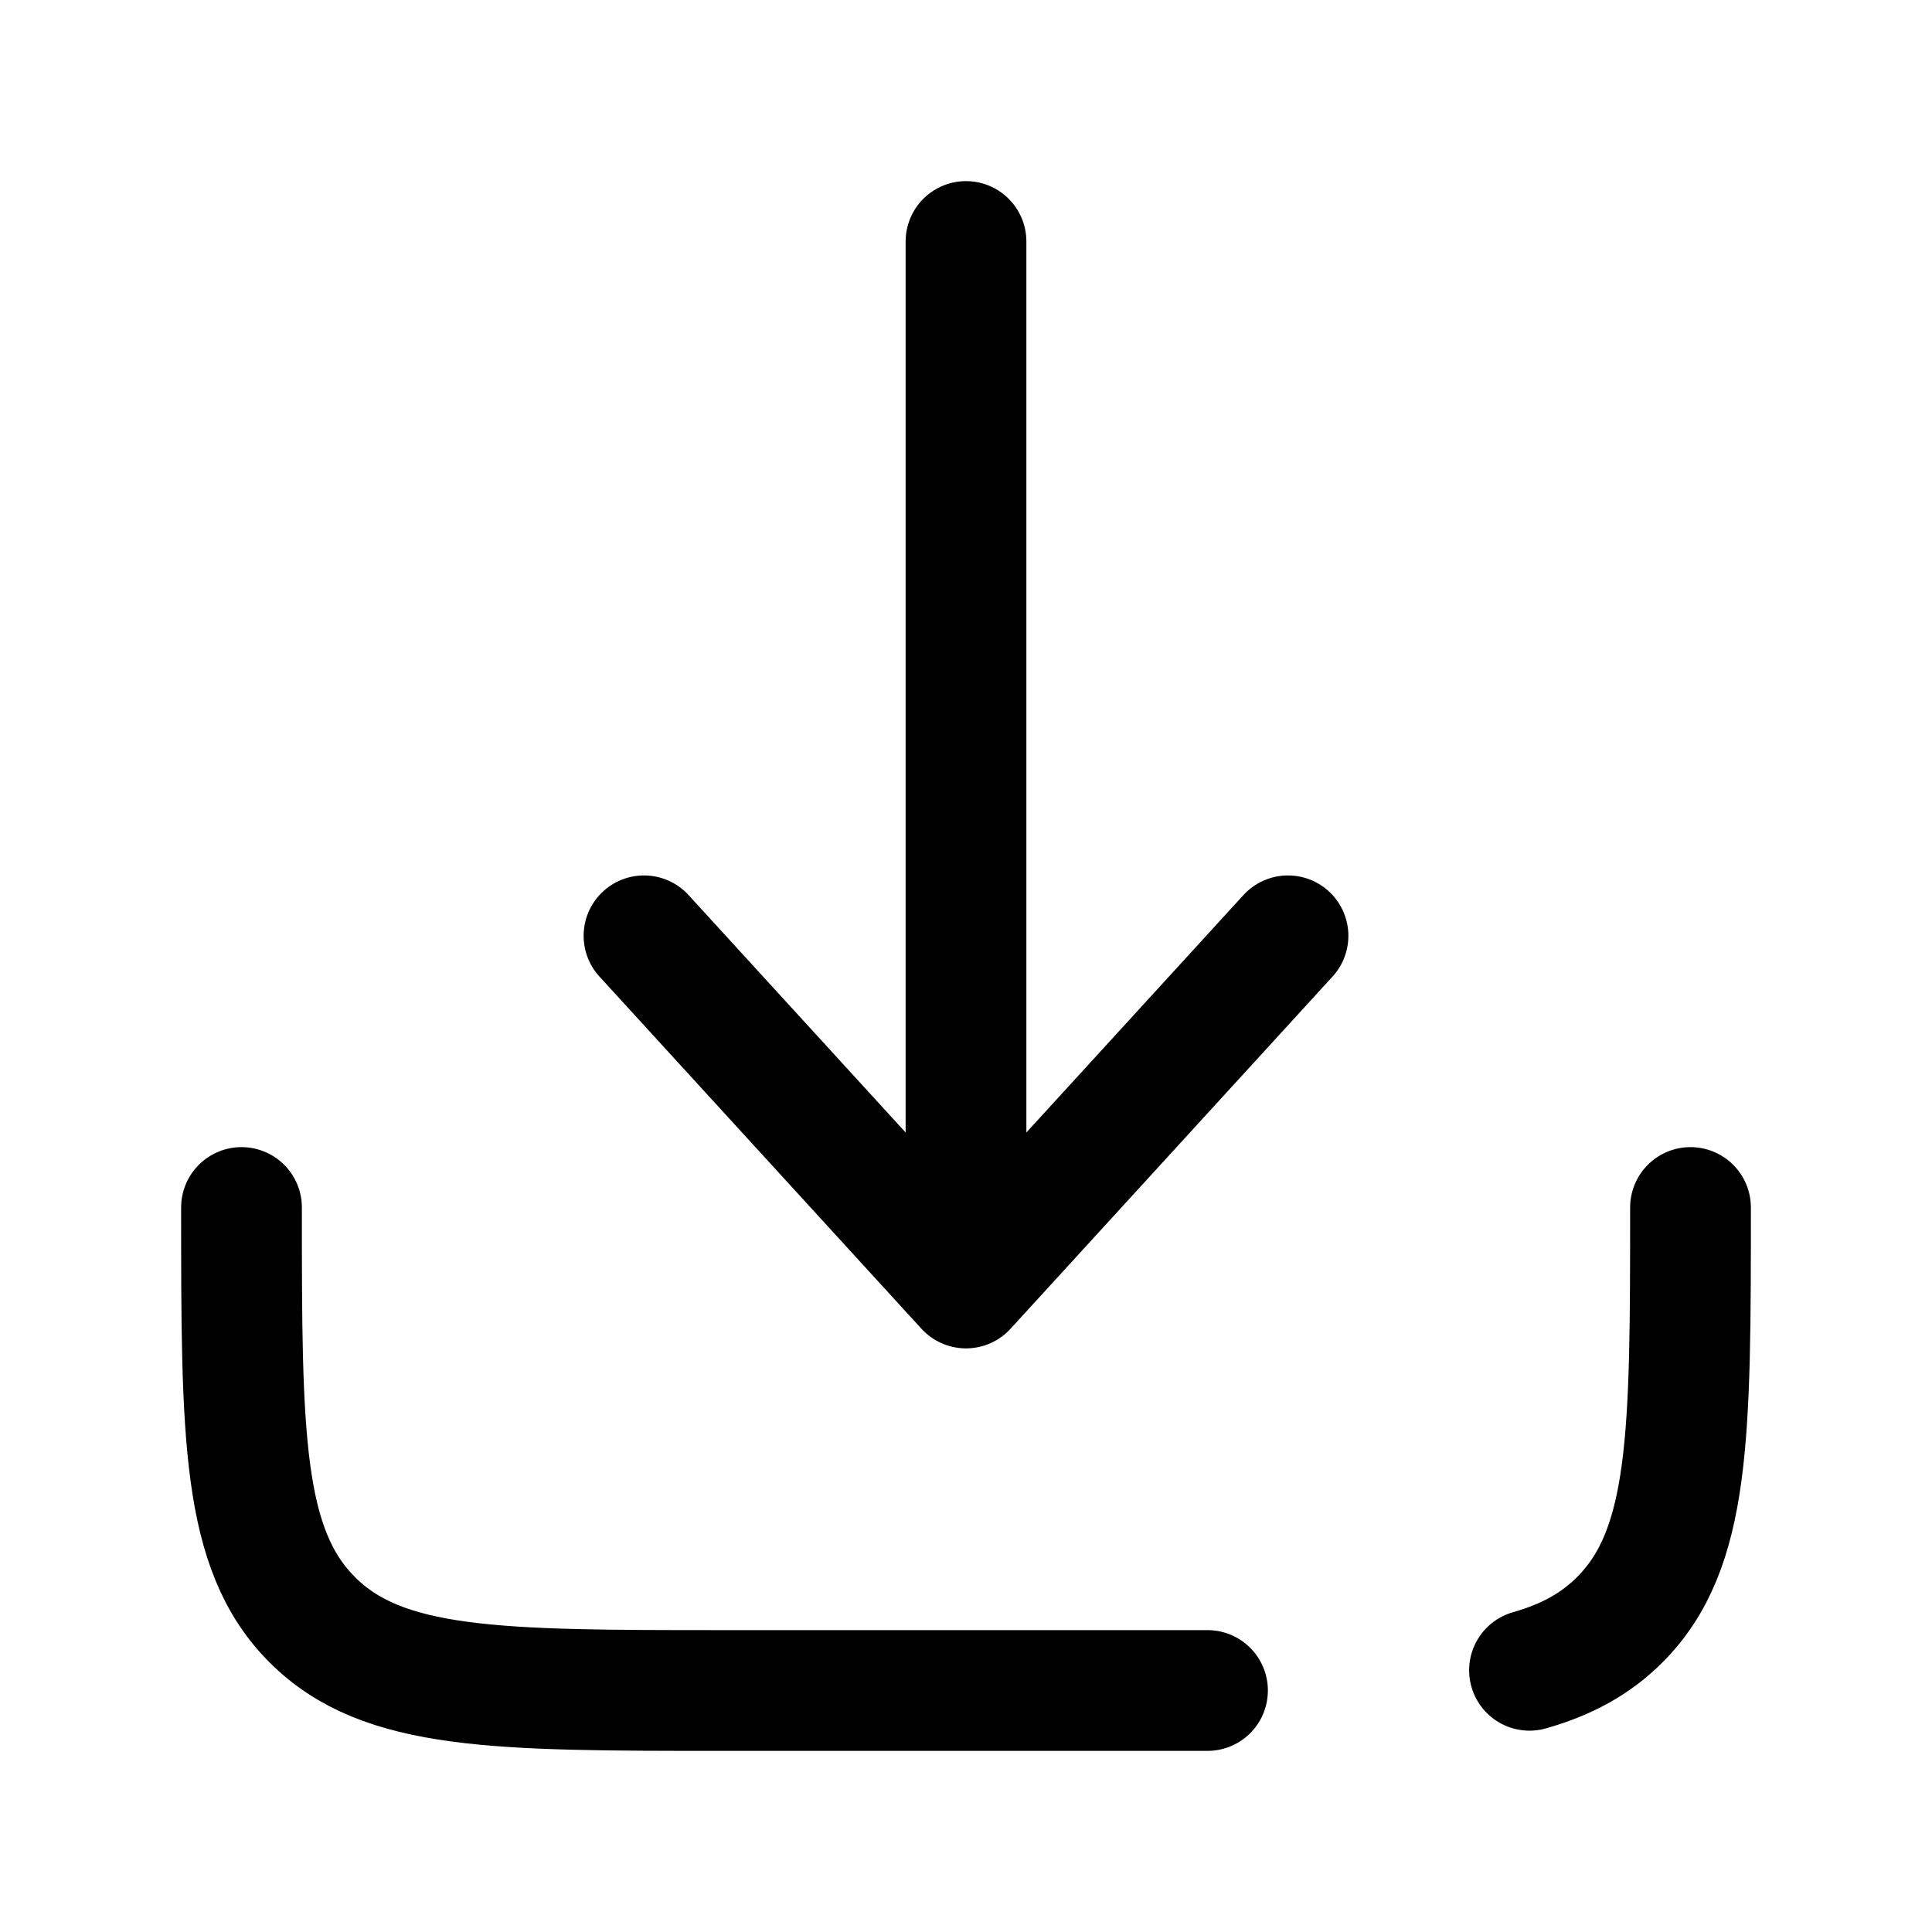
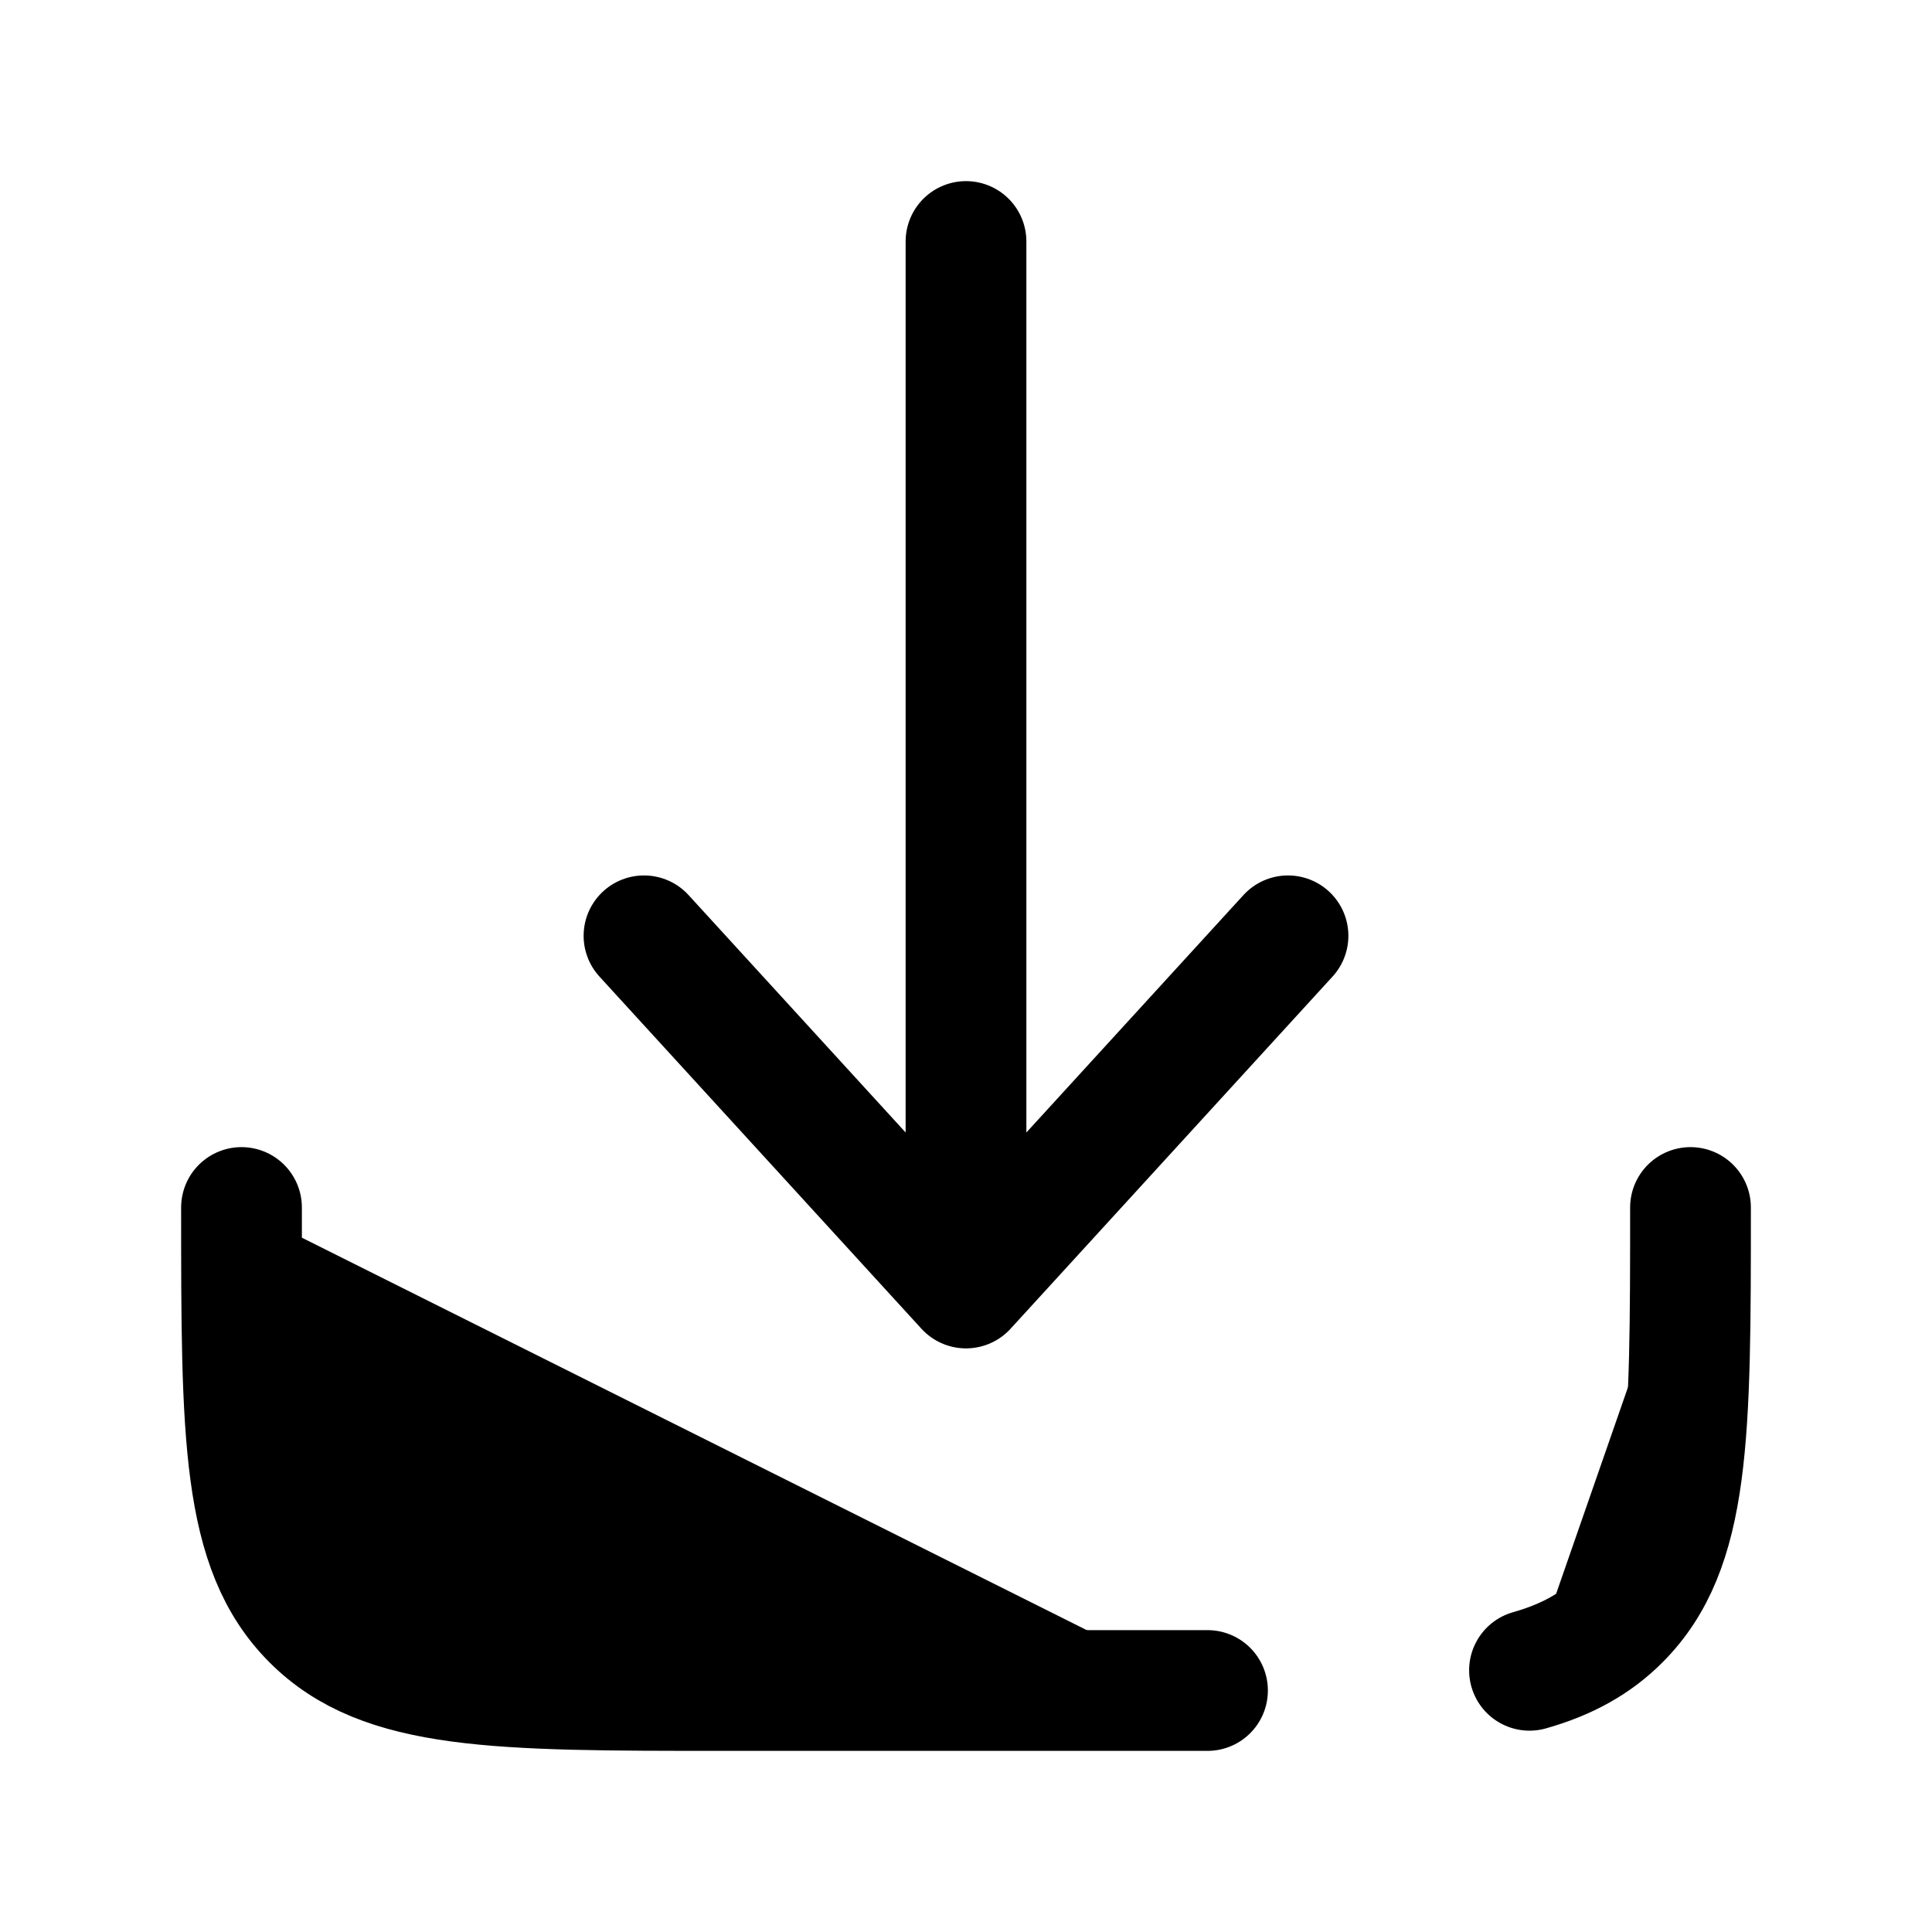
- <svg xmlns="http://www.w3.org/2000/svg" width="800px" height="800px" viewBox="0 0 24 24" fill="none">
+ <svg xmlns="http://www.w3.org/2000/svg" width="800px" height="800px" viewBox="0 0 24 24" fill="currentColor">
  <path d="M12 3V16M12 16L16 11.625M12 16L8 11.625" stroke="currentColor" stroke-width="1.5" stroke-linecap="round" stroke-linejoin="round" />
  <path d="M15 21H9C6.172 21 4.757 21 3.879 20.121C3 19.243 3 17.828 3 15M21 15C21 17.828 21 19.243 20.121 20.121C19.822 20.421 19.459 20.619 19 20.749" stroke="currentColor" stroke-width="1.5" stroke-linecap="round" stroke-linejoin="round" />
</svg>
